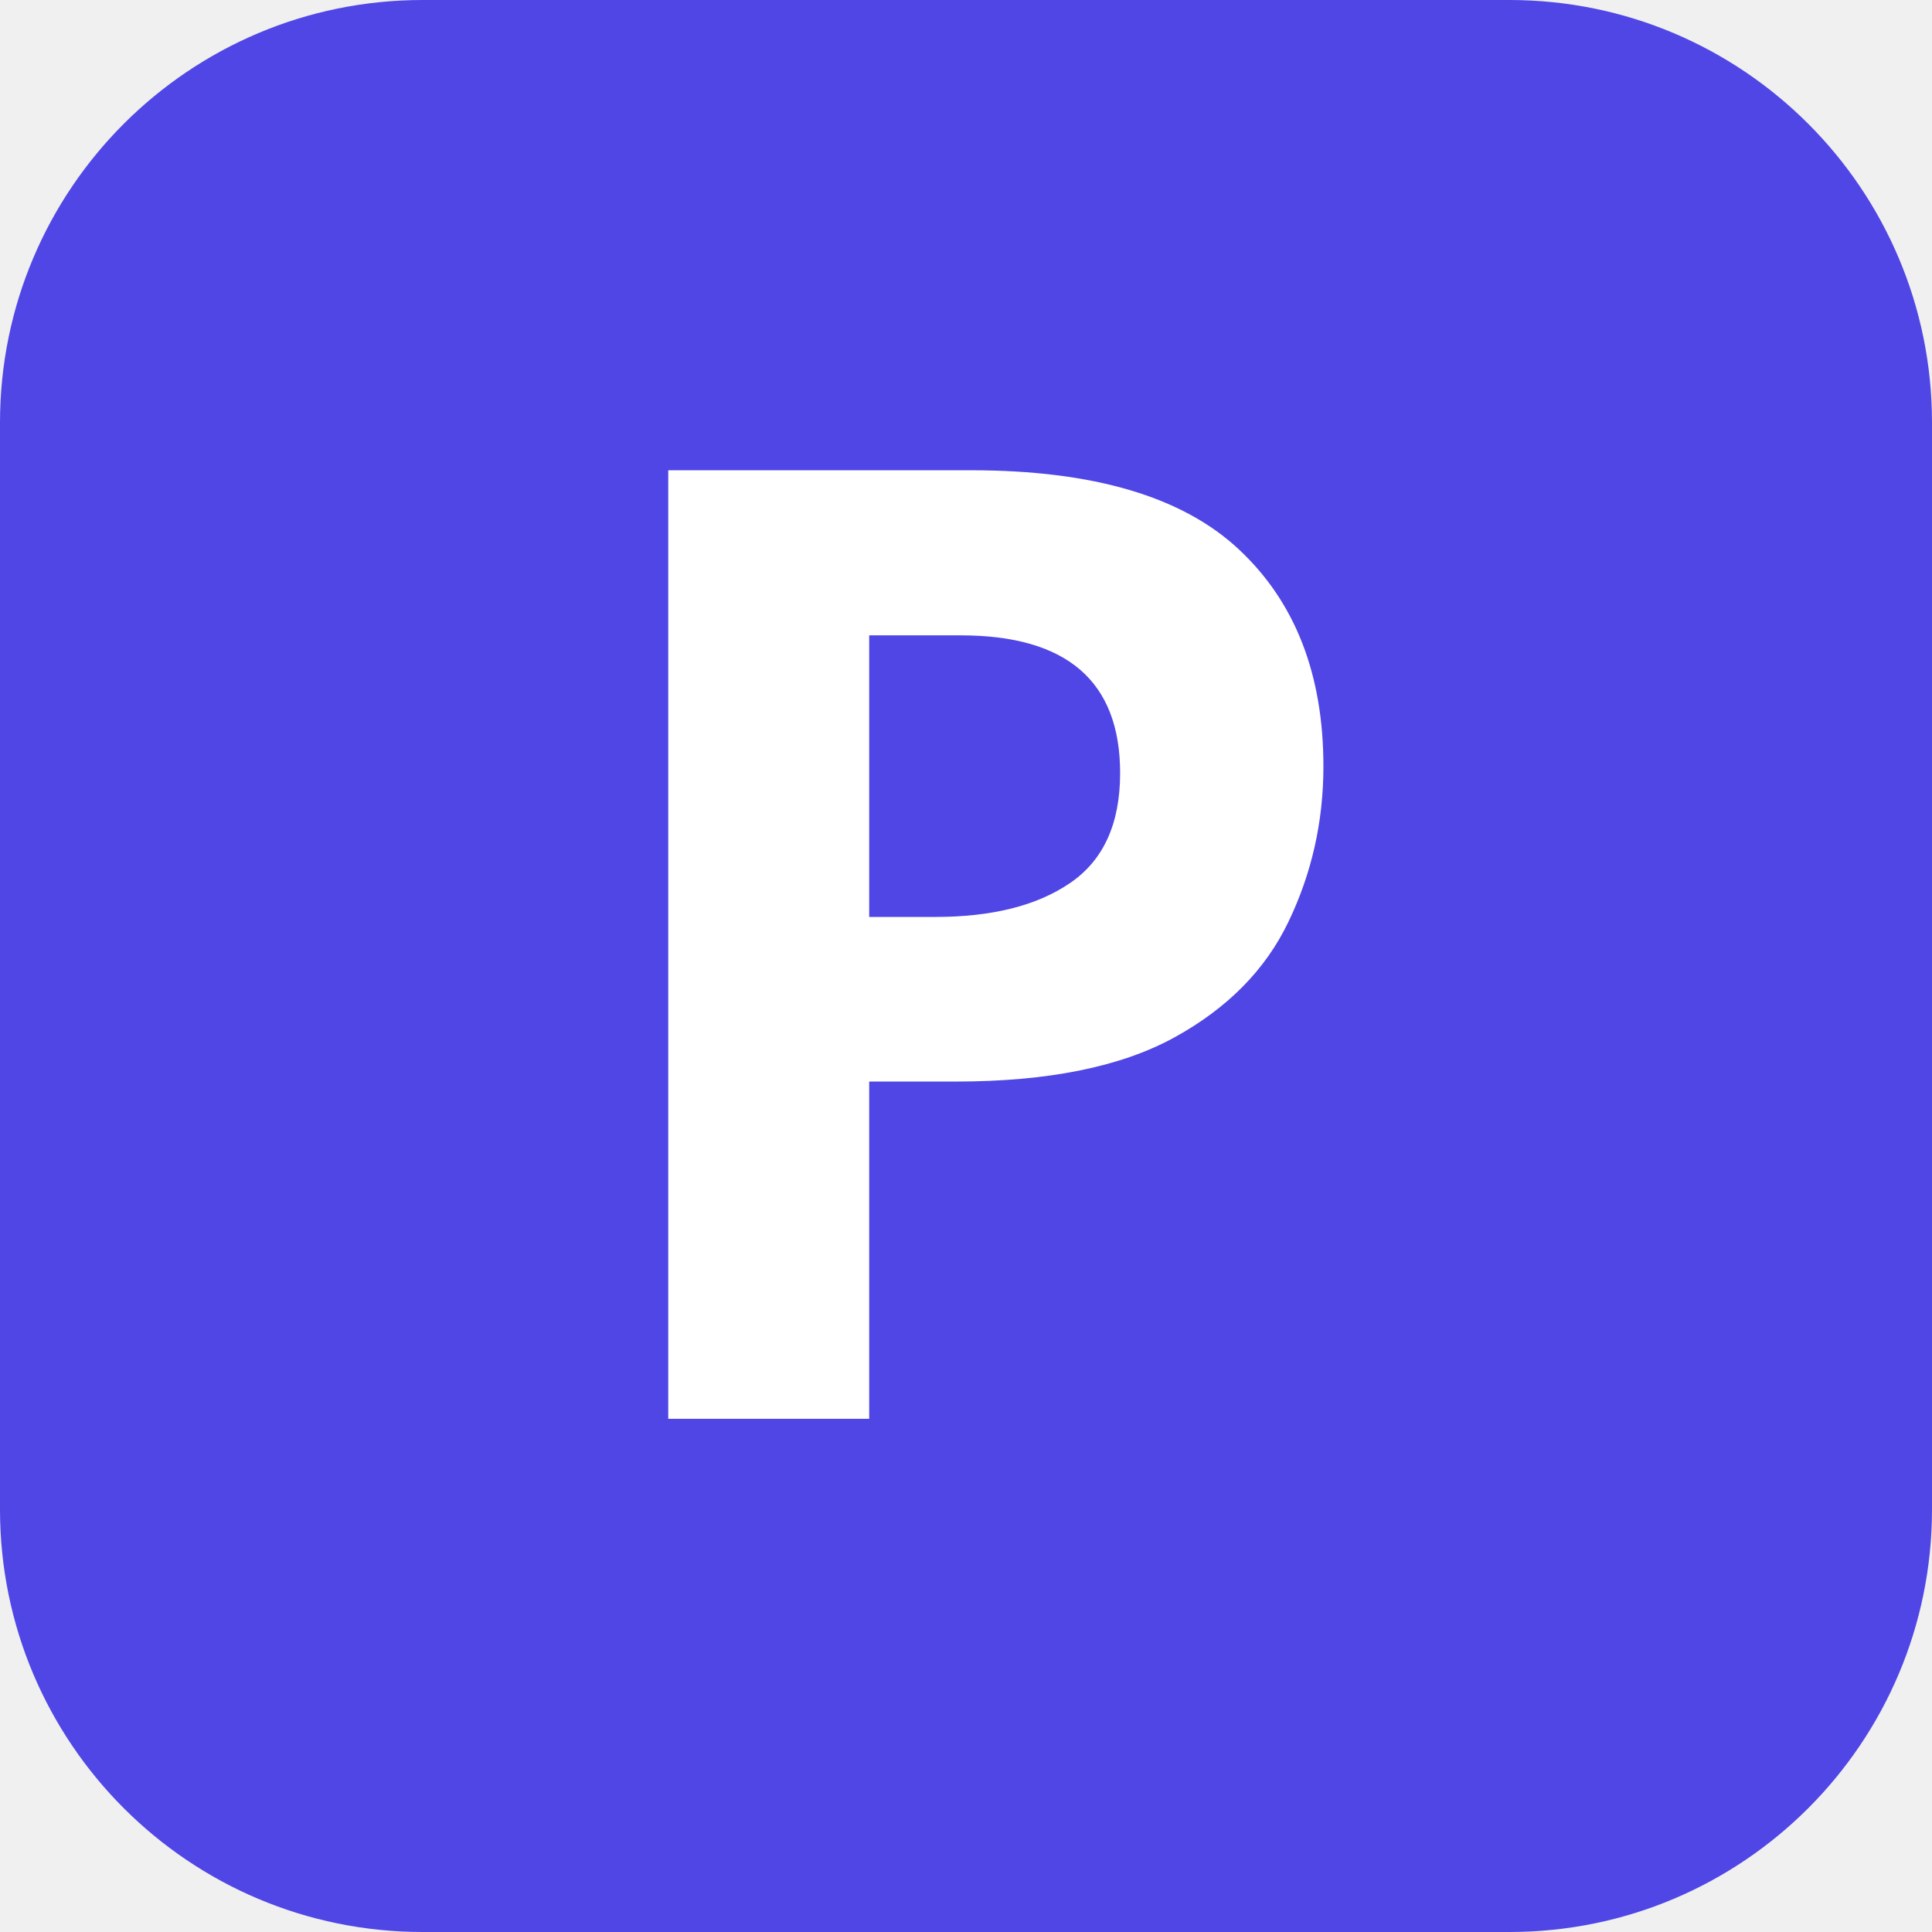
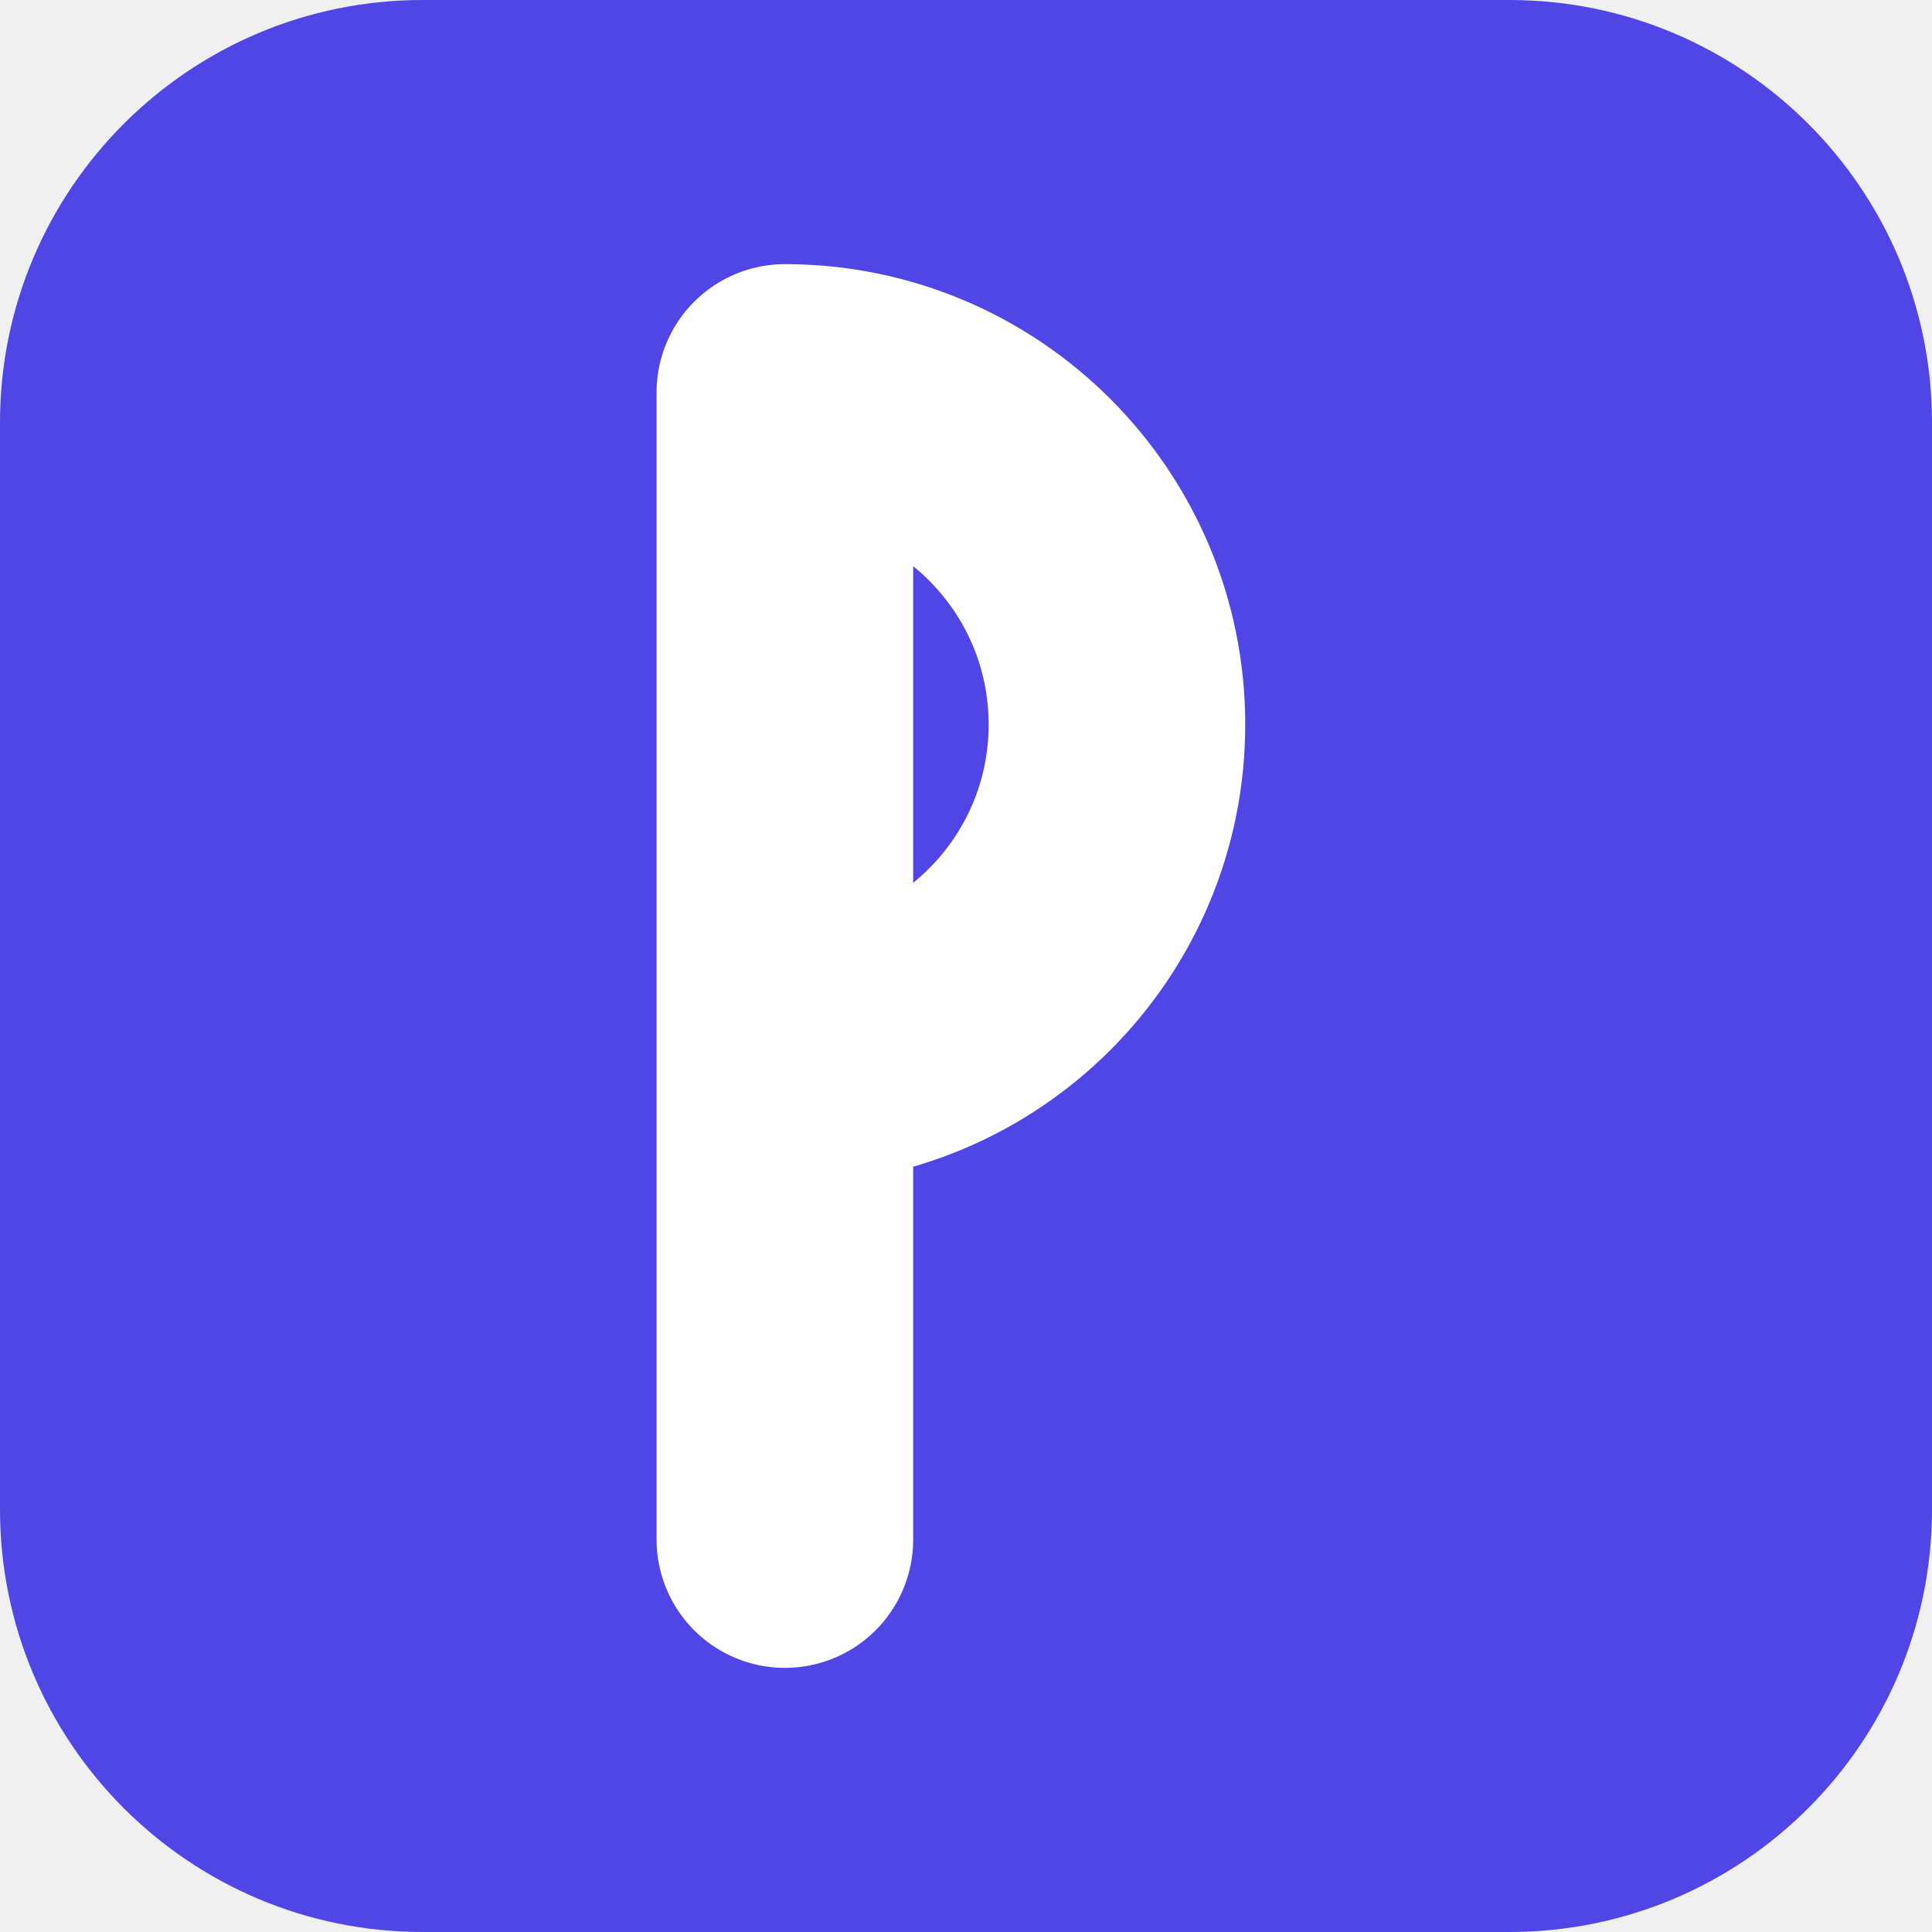
<svg xmlns="http://www.w3.org/2000/svg" width="64" height="64" viewBox="0 0 64 64">
  <rect width="64" height="64" rx="14" fill="#4f46e5" />
-   <text x="32" y="47" font-family="sans-serif" font-size="44" font-weight="700" fill="#ffffff" text-anchor="middle">P</text>
+   <path d="M26 13 V51 M26 13 A11 11 0 0 1 26 35" fill="none" stroke="#ffffff" stroke-width="8.5" stroke-linecap="round" stroke-linejoin="round" />
</svg>
